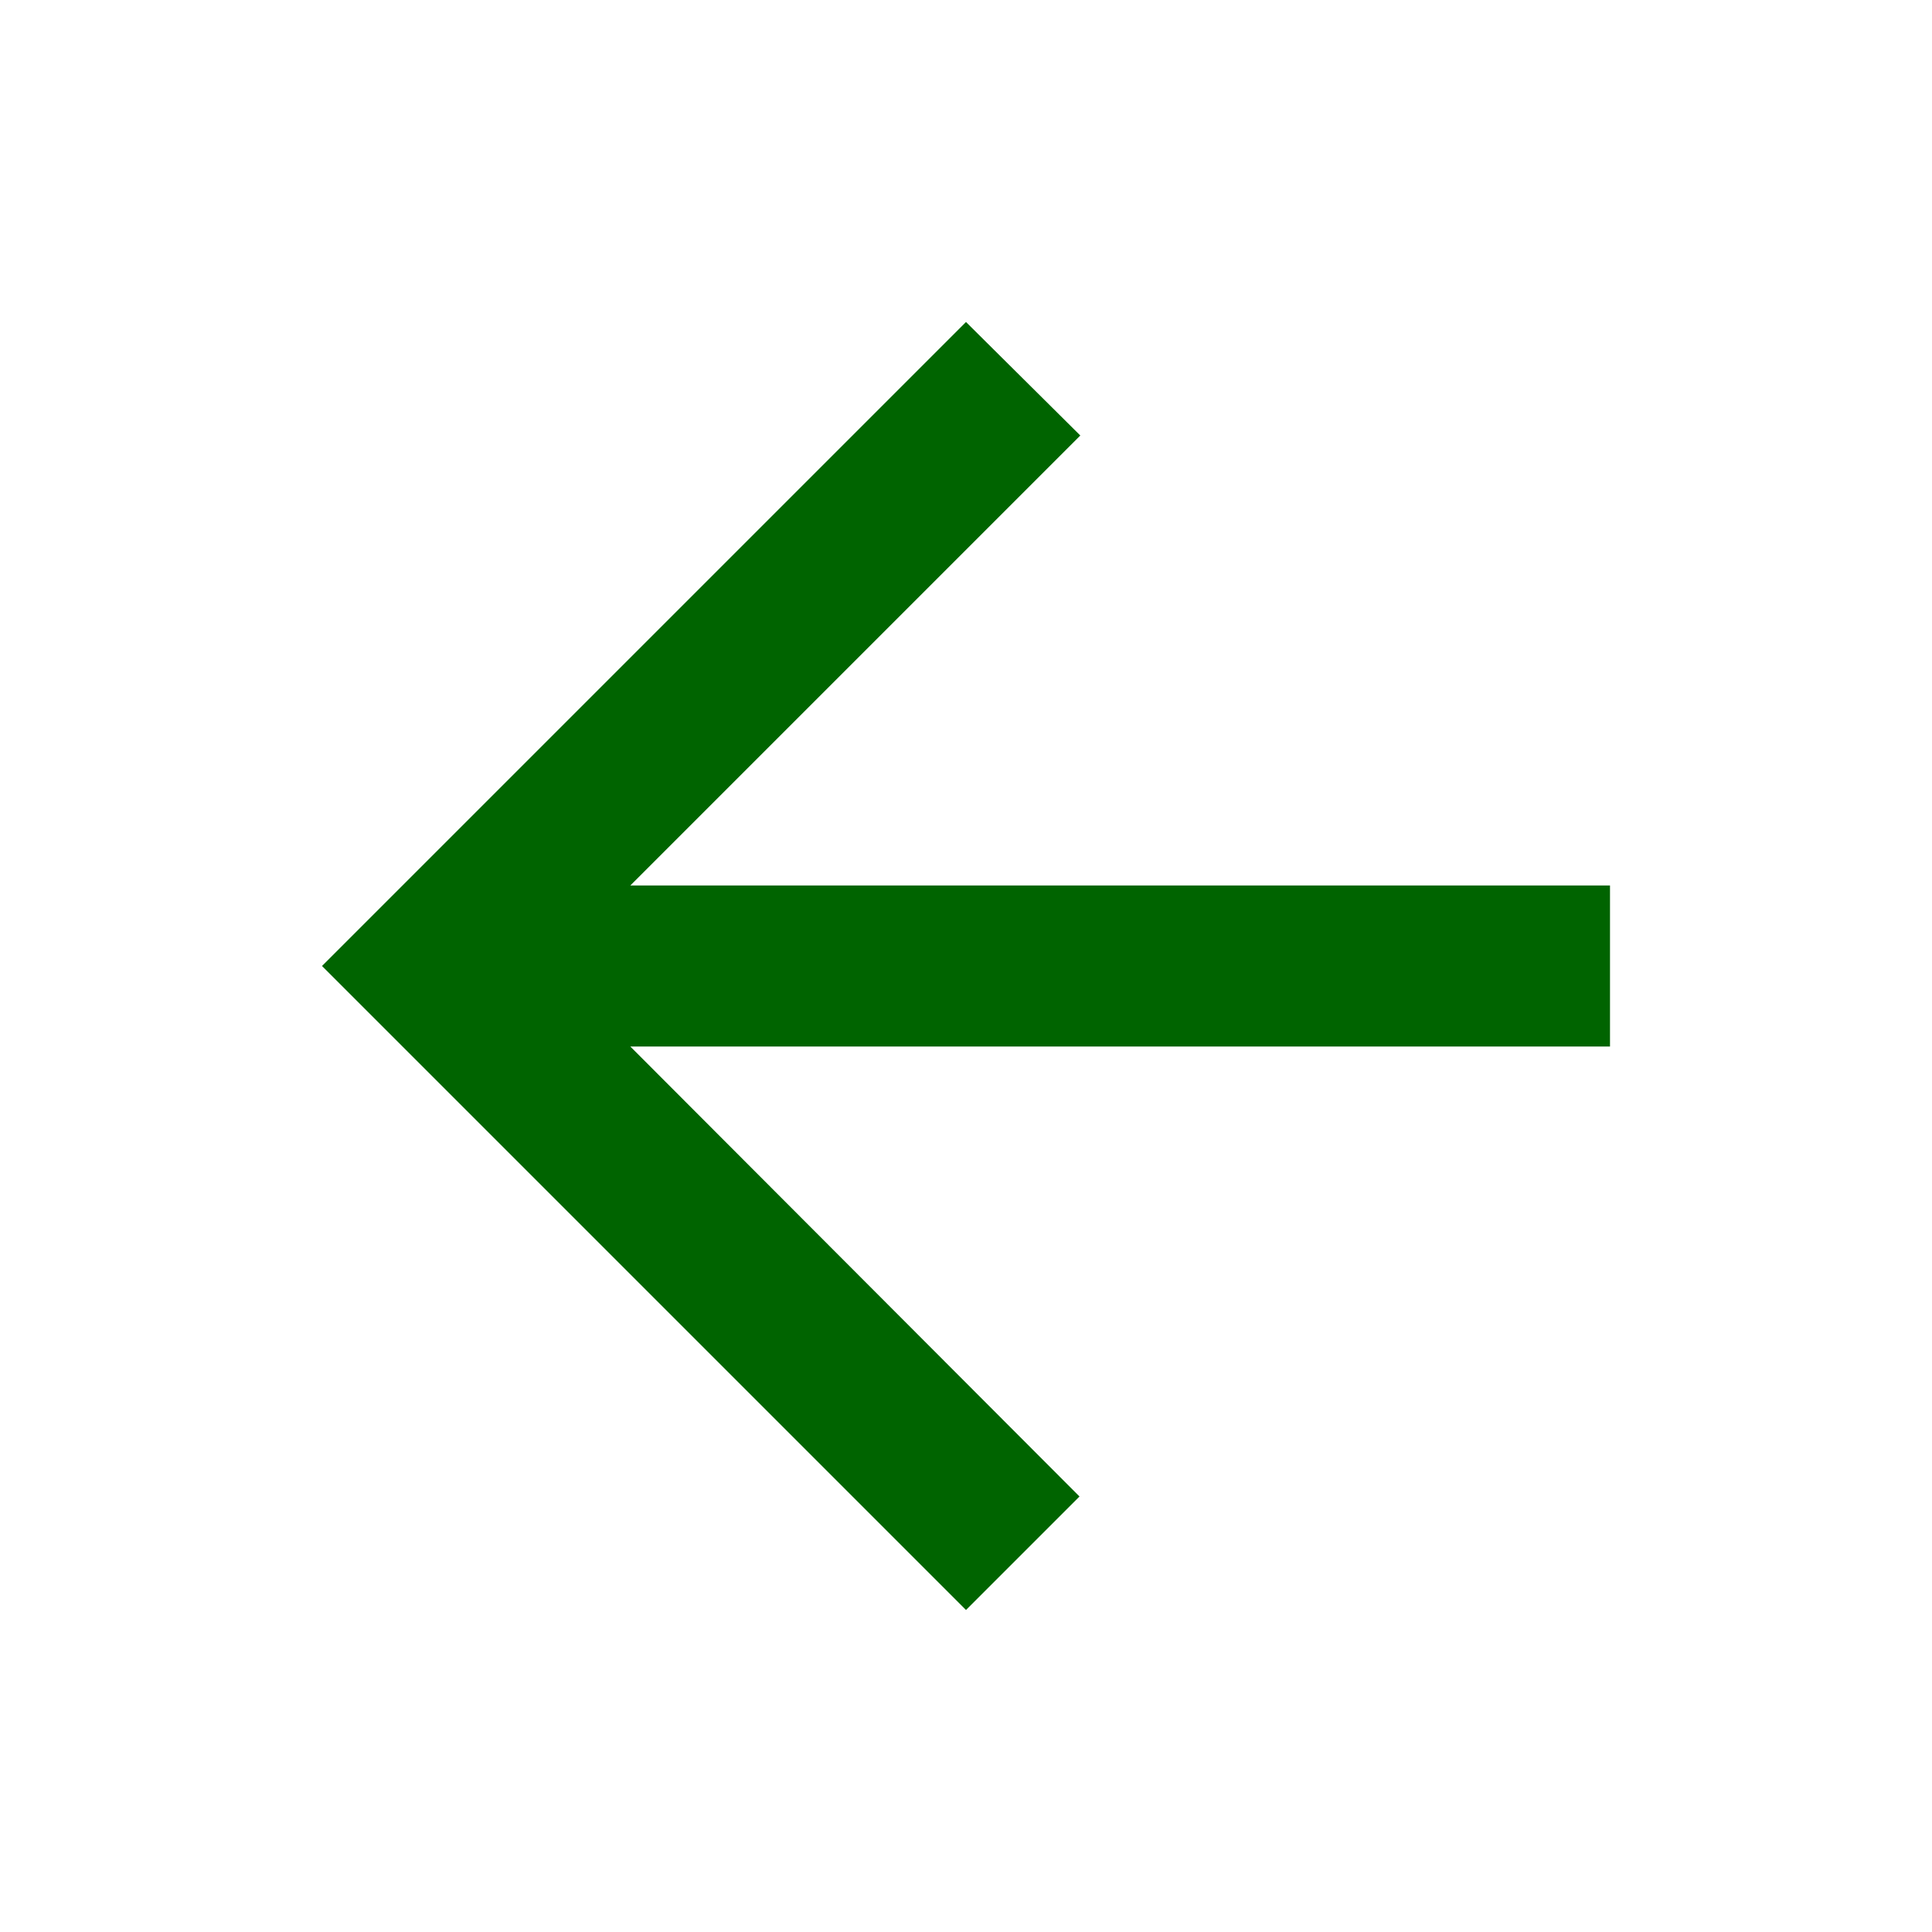
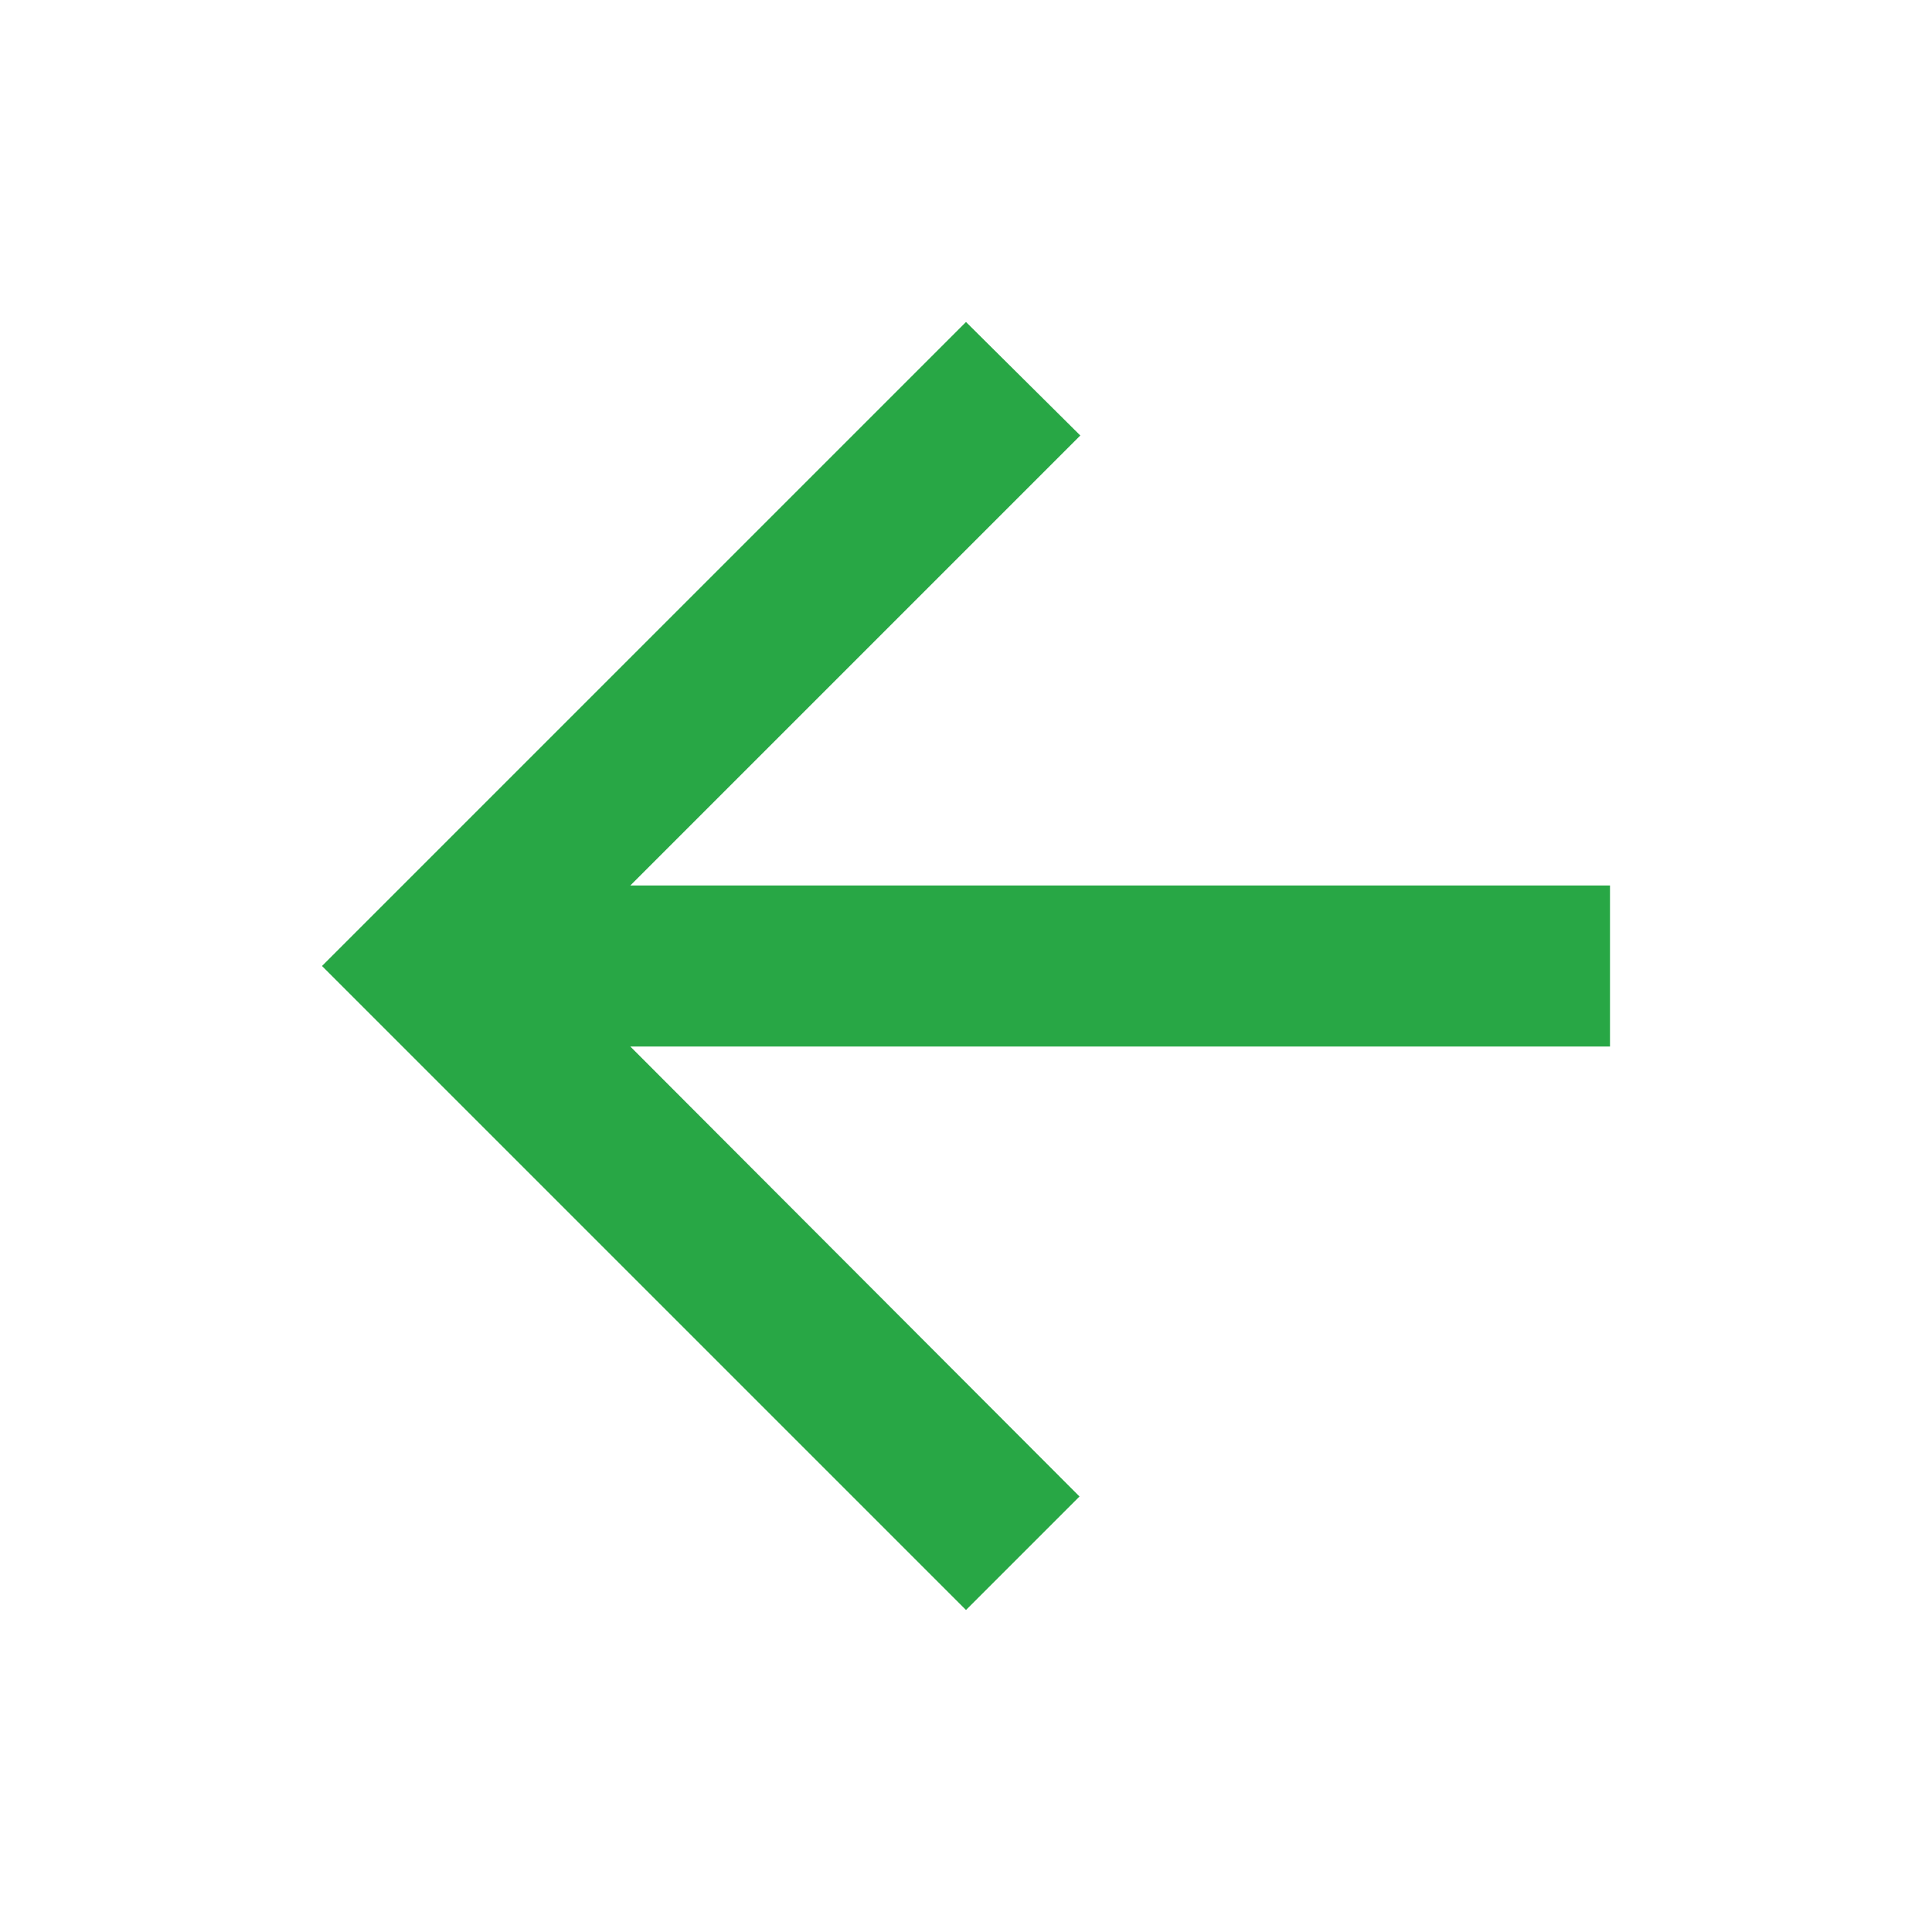
<svg xmlns="http://www.w3.org/2000/svg" height="24" viewBox="0 0 24 24" width="24">
  <path d="M0 0h24v24H0z" fill="none" />
-   <path fill="darkgreen" d="M20 11H7.83l5.59-5.59L12 4l-8 8 8 8 1.41-1.41L7.83 13H20v-2z" />
+   <path fill="#28a745" d="M20 11H7.83l5.59-5.59L12 4l-8 8 8 8 1.41-1.41L7.83 13H20v-2z" />
</svg>
